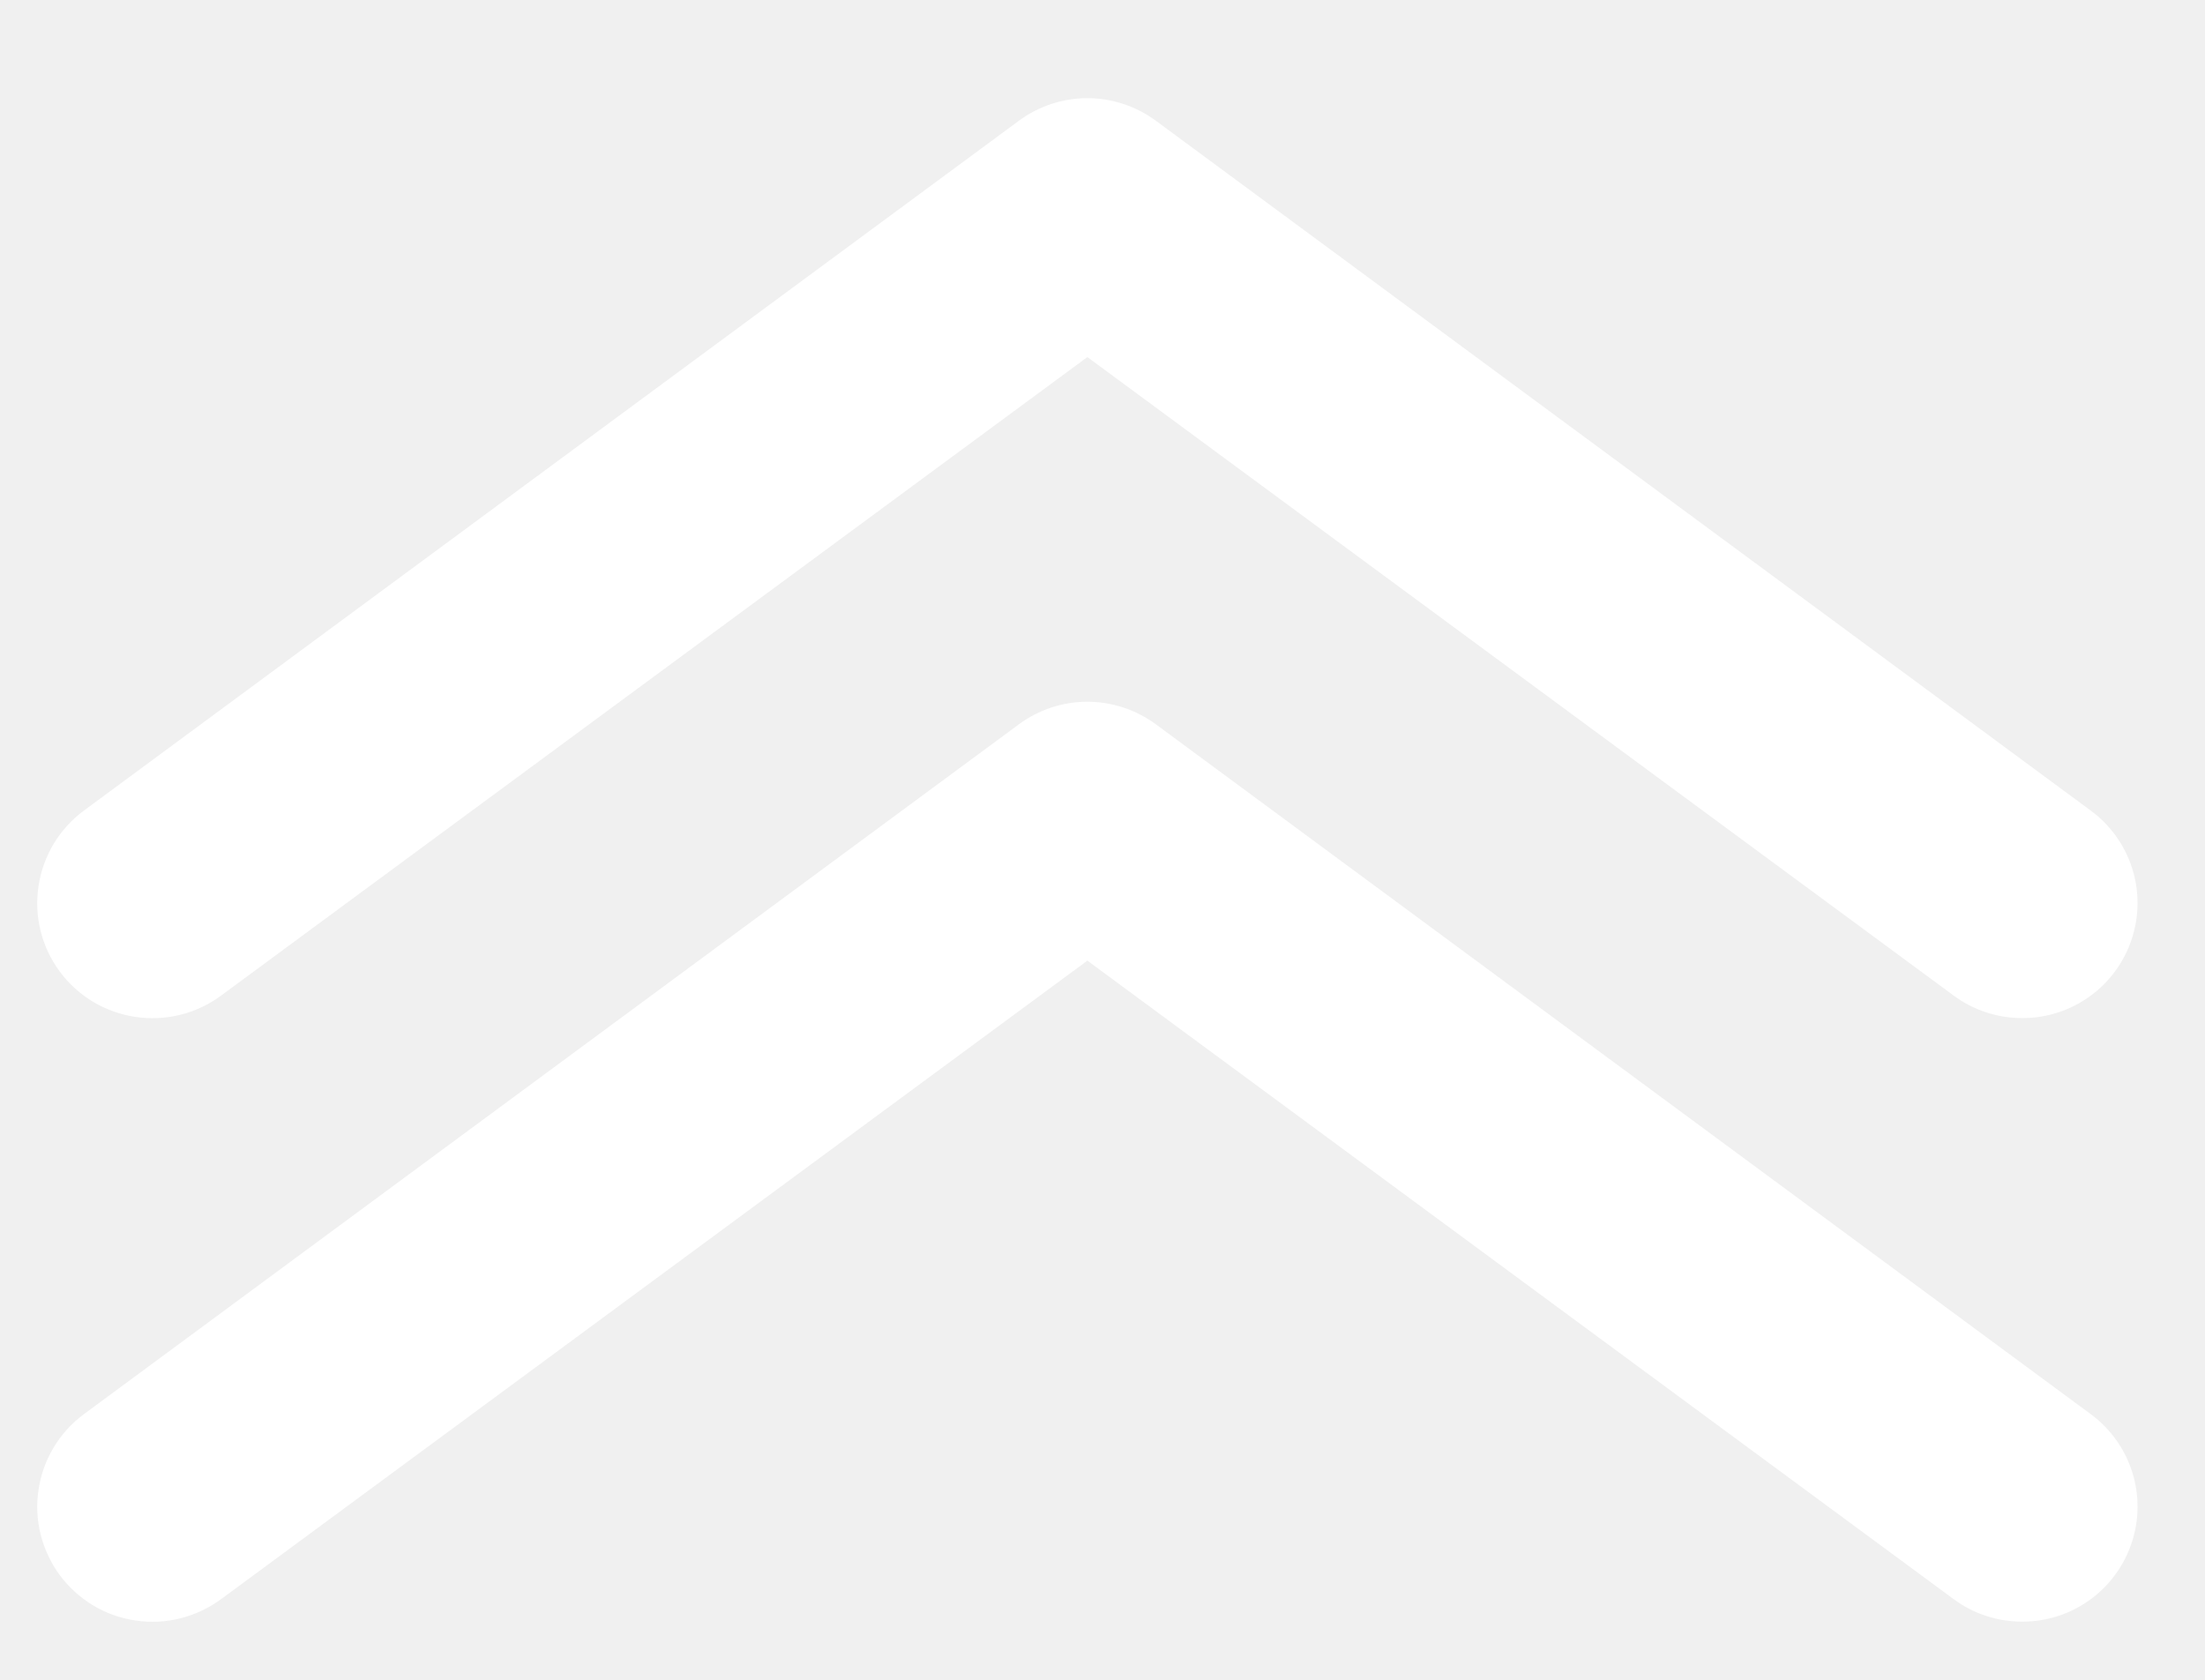
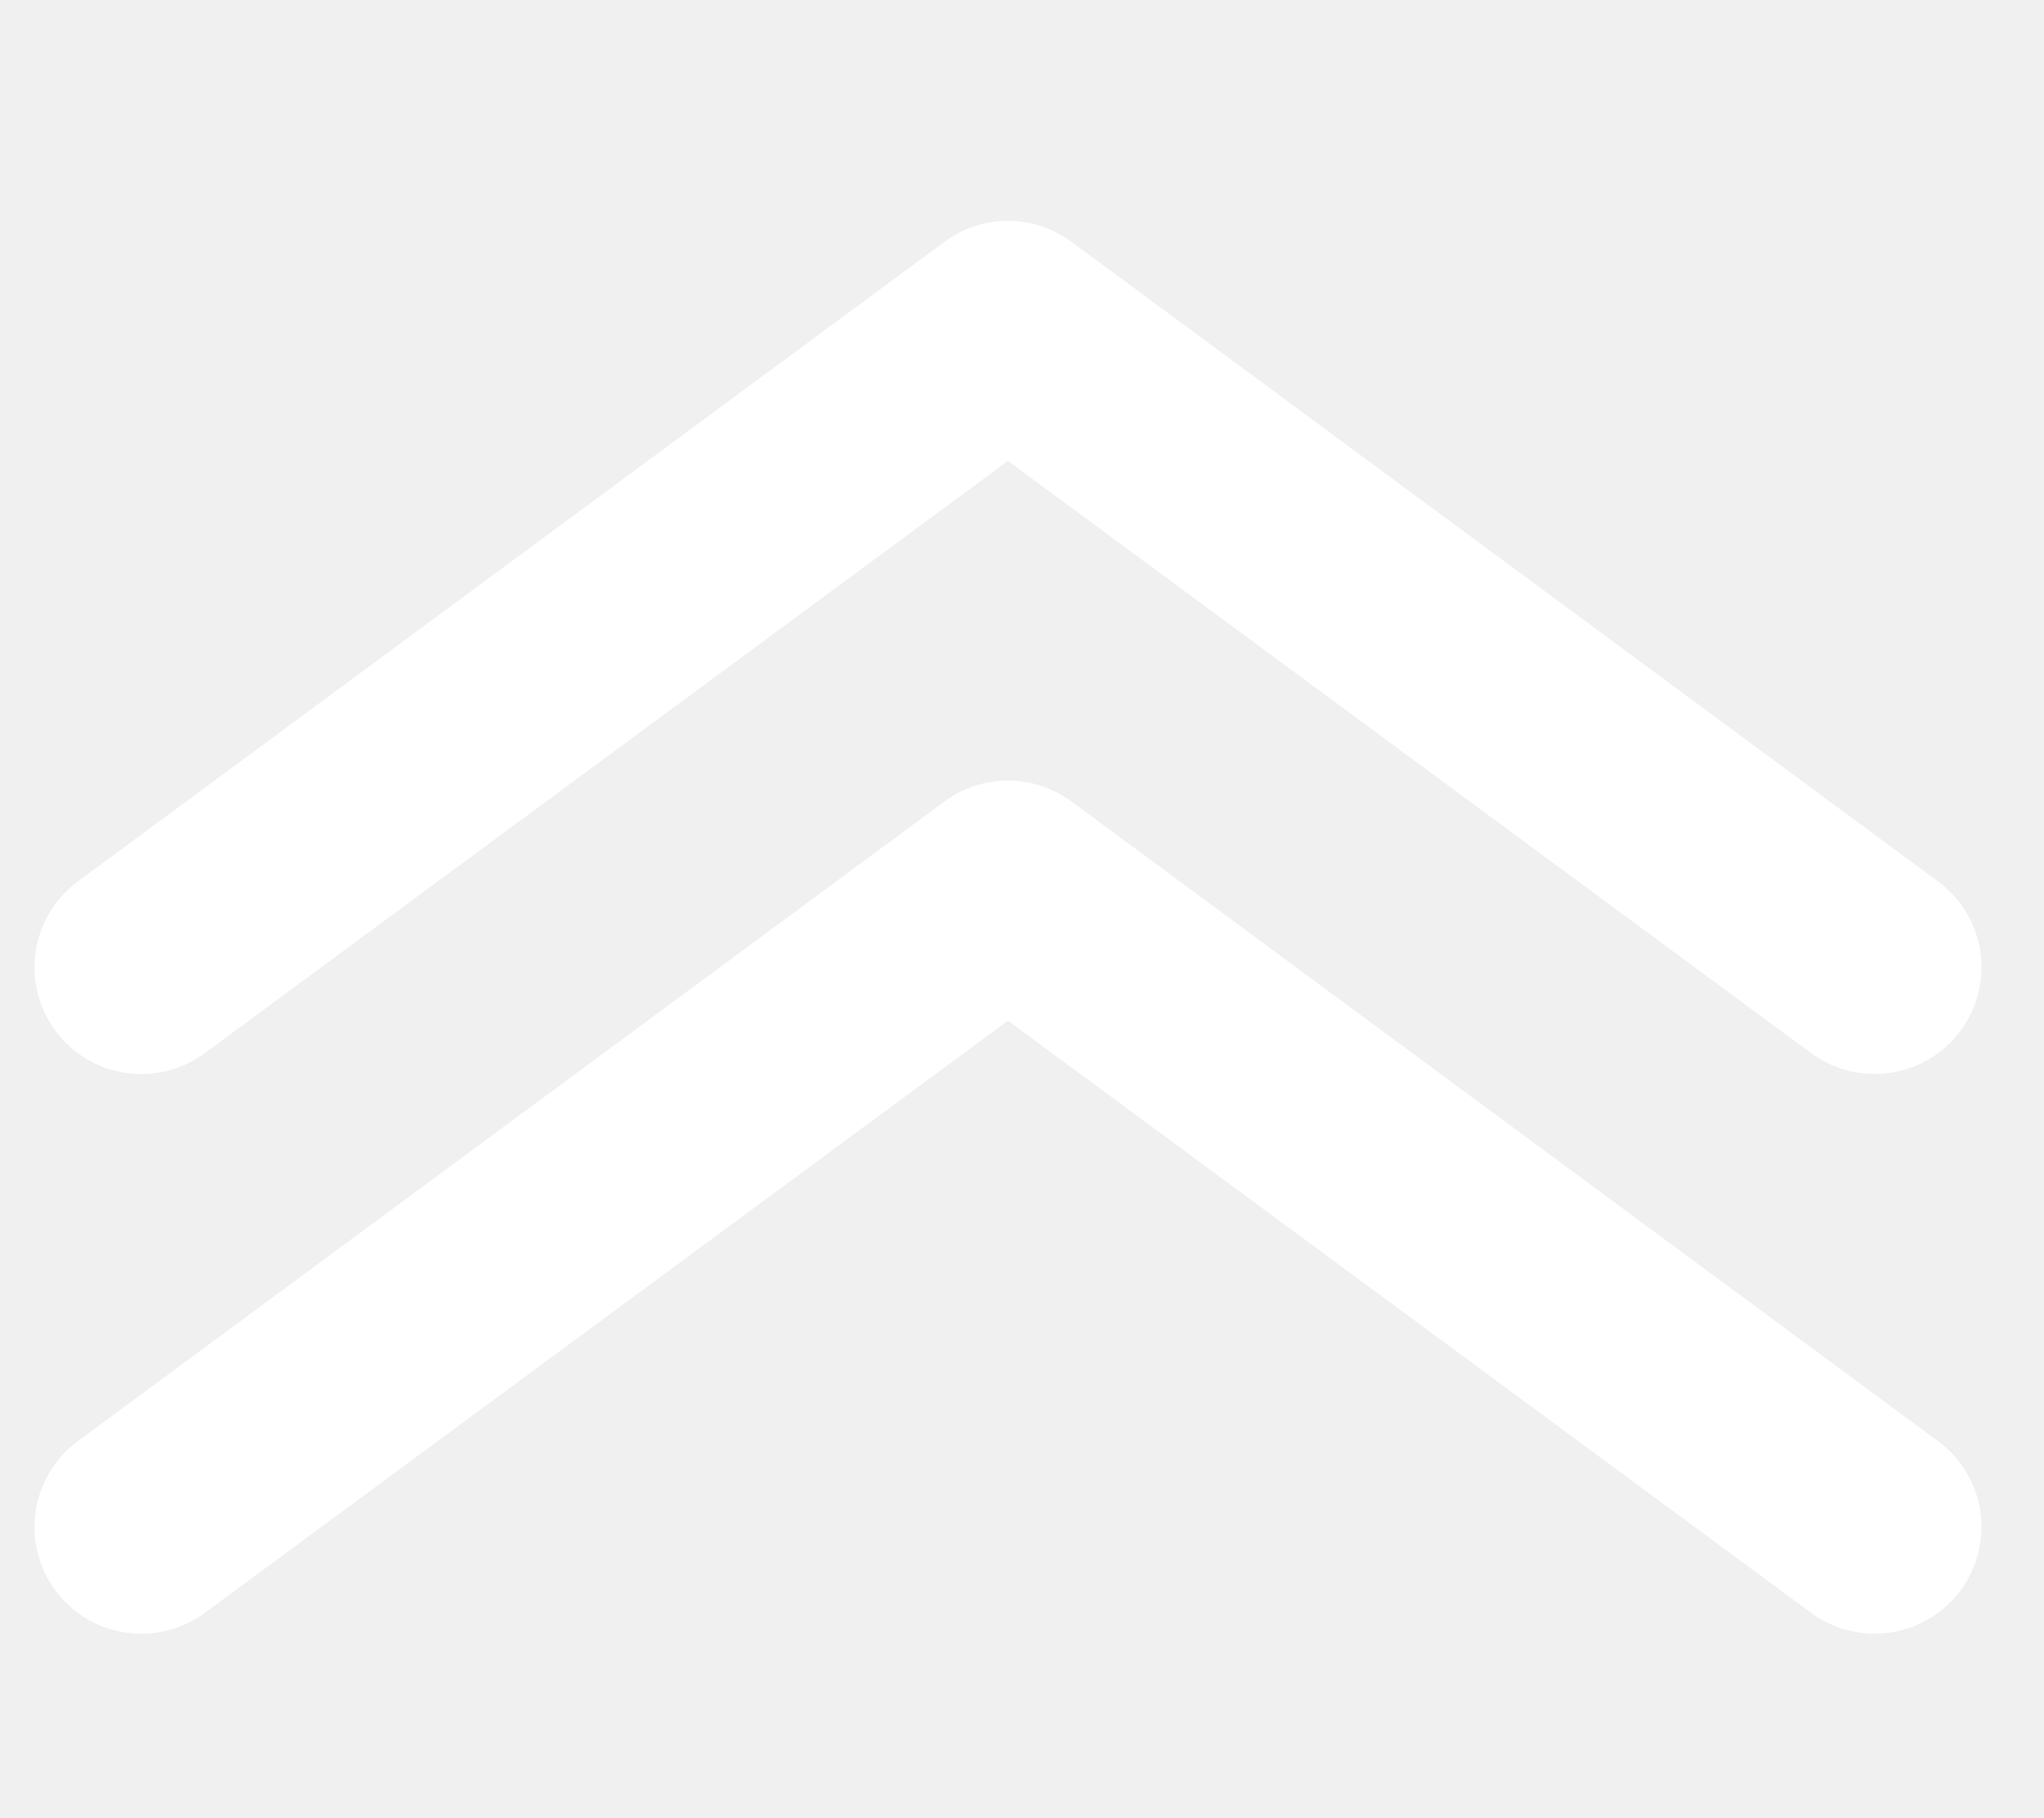
- <svg xmlns="http://www.w3.org/2000/svg" width="21" height="16" viewBox="0 0 21 16" fill="none">
+ <svg xmlns="http://www.w3.org/2000/svg" width="18" height="16" viewBox="0 0 21 16" fill="none">
  <g clip-path="url(#clip0_156_1009)">
    <path d="M19.26 15.446C19.025 15.447 18.797 15.372 18.608 15.233L10.356 9.15L2.104 15.233C1.988 15.318 1.856 15.38 1.716 15.415C1.577 15.45 1.431 15.457 1.289 15.435C1.146 15.414 1.009 15.365 0.886 15.291C0.763 15.216 0.655 15.119 0.569 15.003C0.484 14.887 0.422 14.756 0.387 14.616C0.352 14.476 0.345 14.331 0.367 14.189C0.41 13.901 0.565 13.643 0.799 13.47L9.704 6.899C9.892 6.76 10.121 6.684 10.356 6.684C10.59 6.684 10.819 6.76 11.008 6.899L19.912 13.47C20.098 13.607 20.236 13.799 20.306 14.019C20.376 14.239 20.375 14.475 20.302 14.694C20.23 14.913 20.09 15.104 19.903 15.239C19.716 15.374 19.491 15.447 19.26 15.446Z" fill="white" />
    <path d="M19.26 9.697C19.025 9.698 18.797 9.623 18.608 9.484L10.356 3.401L2.104 9.484C1.87 9.657 1.577 9.729 1.289 9.686C1.001 9.643 0.742 9.488 0.569 9.254C0.396 9.02 0.323 8.727 0.367 8.44C0.41 8.152 0.565 7.894 0.799 7.721L9.704 1.15C9.892 1.011 10.121 0.935 10.356 0.935C10.59 0.935 10.819 1.011 11.008 1.15L19.912 7.721C20.098 7.858 20.236 8.05 20.306 8.27C20.376 8.489 20.375 8.726 20.302 8.945C20.23 9.164 20.09 9.355 19.903 9.49C19.716 9.625 19.491 9.698 19.26 9.697Z" fill="white" />
  </g>
  <defs>
    <clipPath id="clip0_156_1009">
      <rect width="20" height="14.51" fill="white" transform="translate(0.355469 0.936768)" />
    </clipPath>
  </defs>
</svg>
